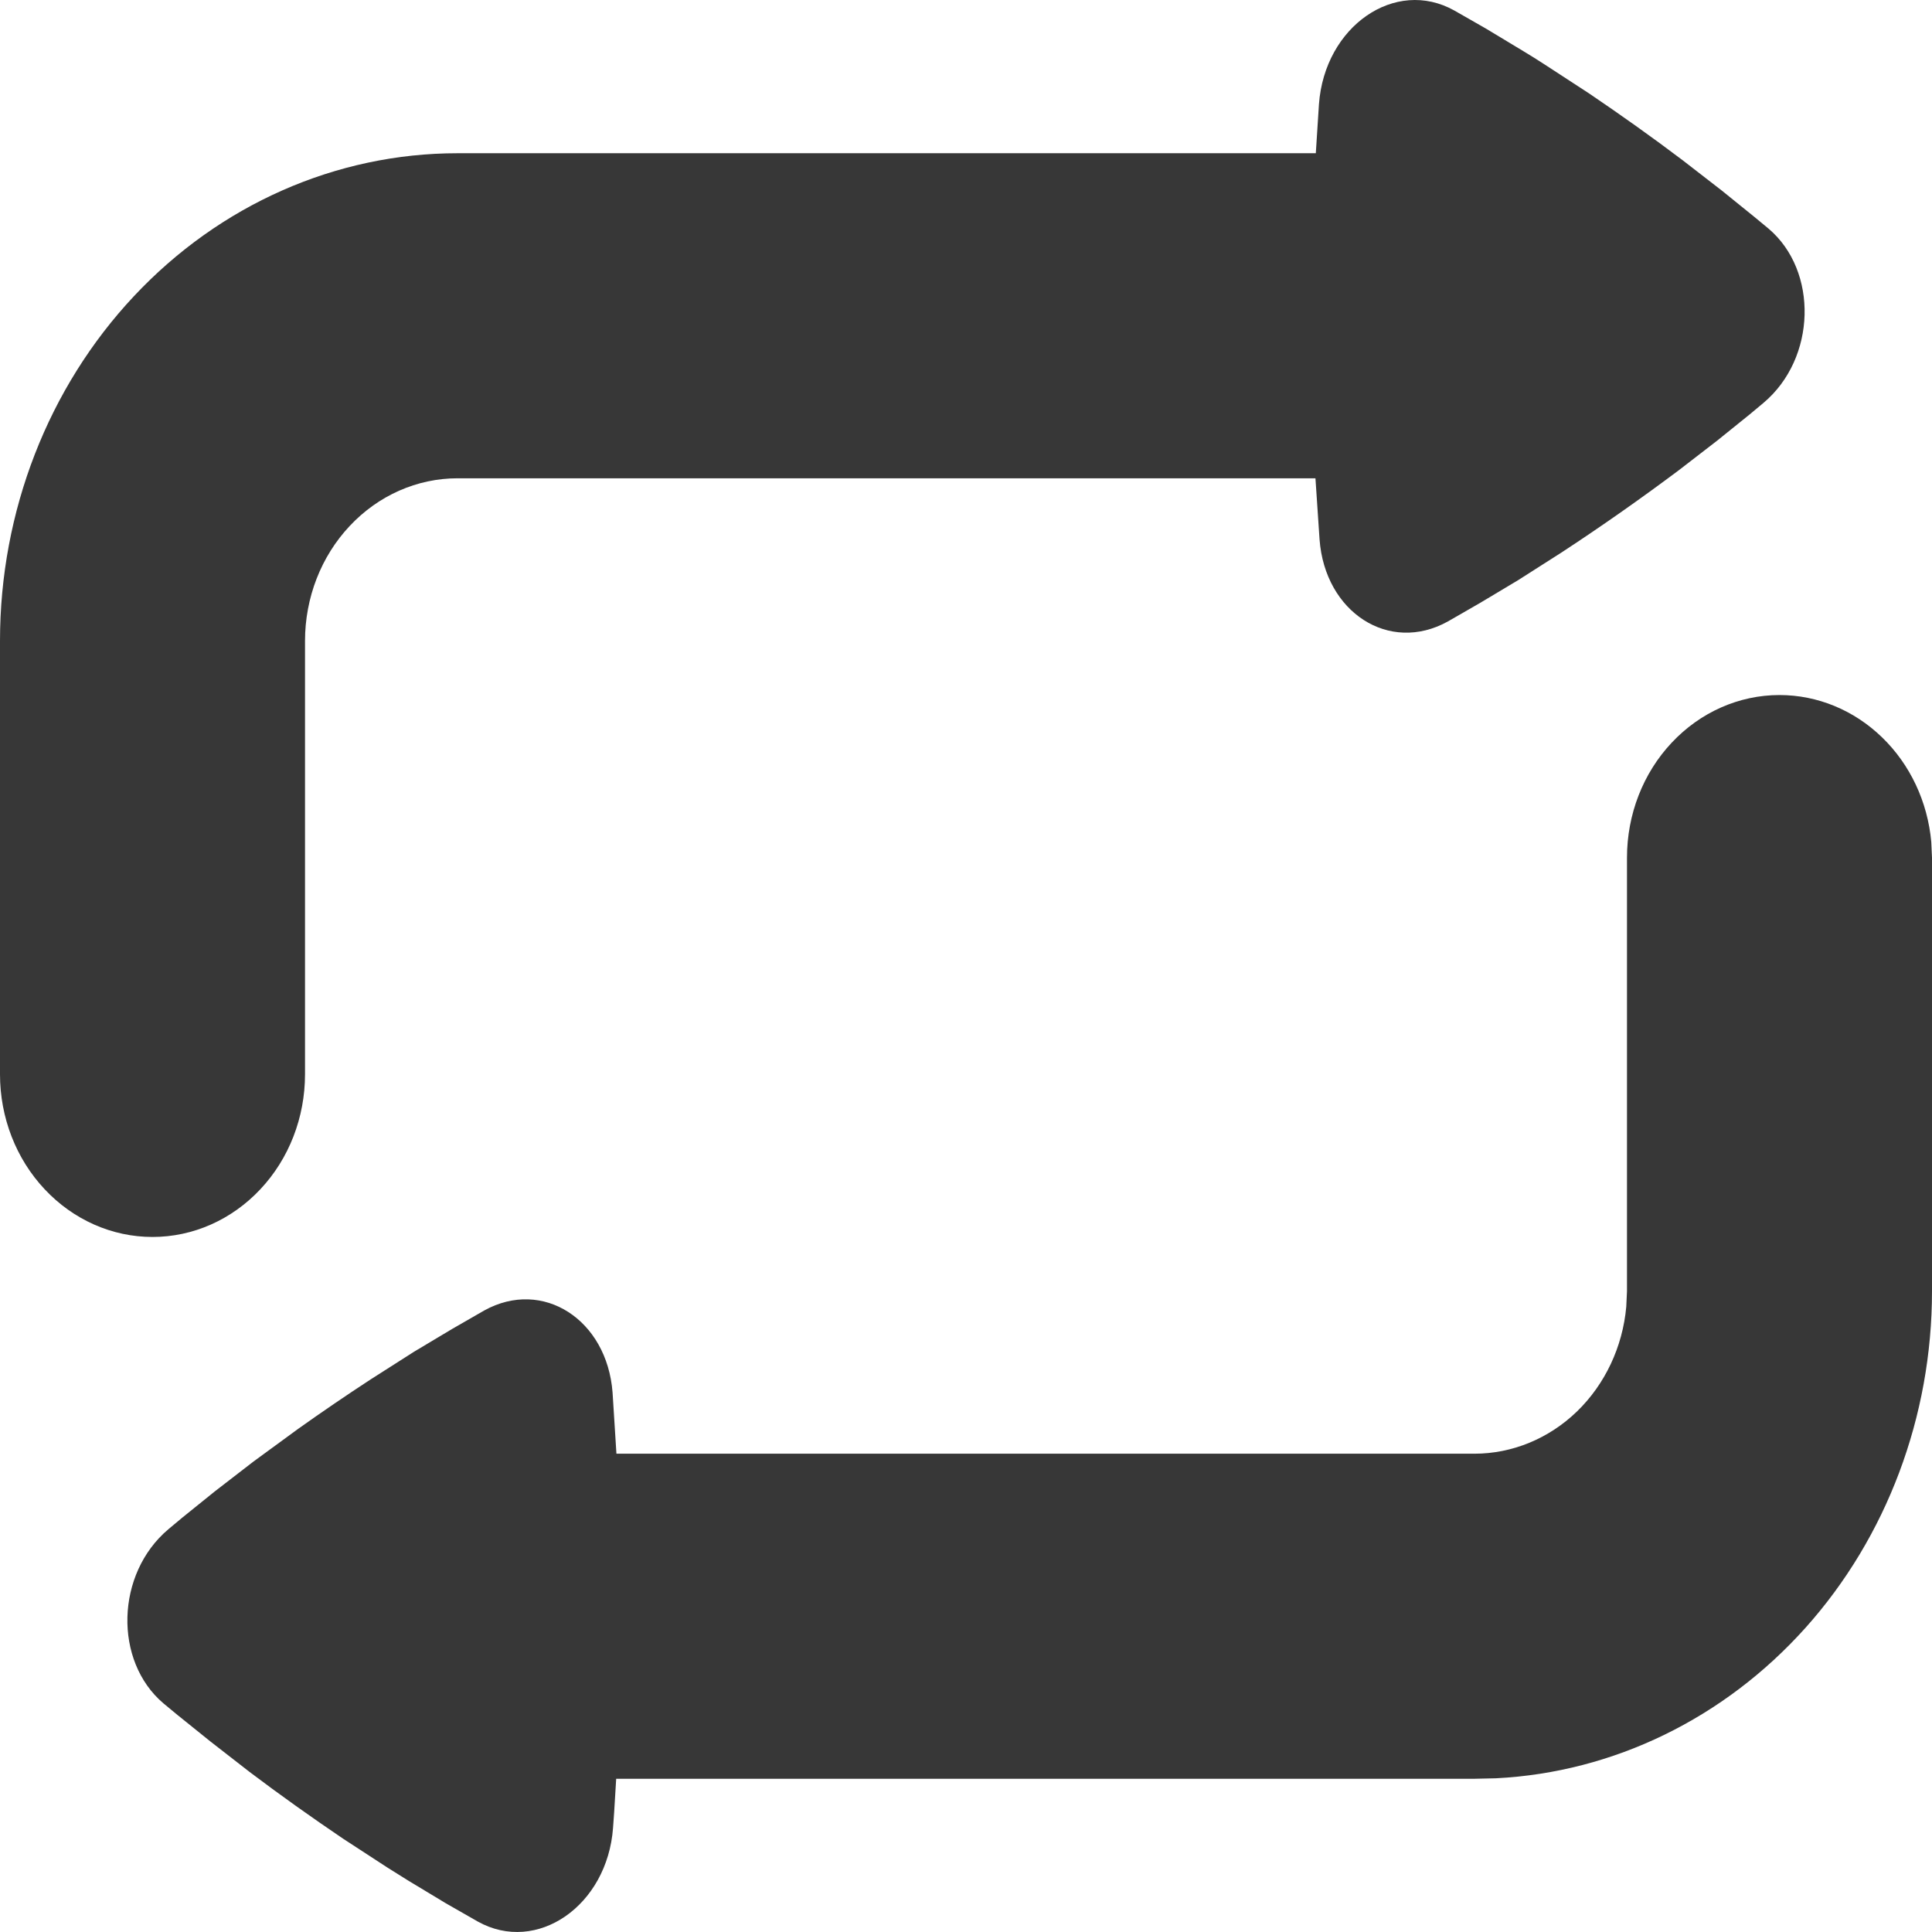
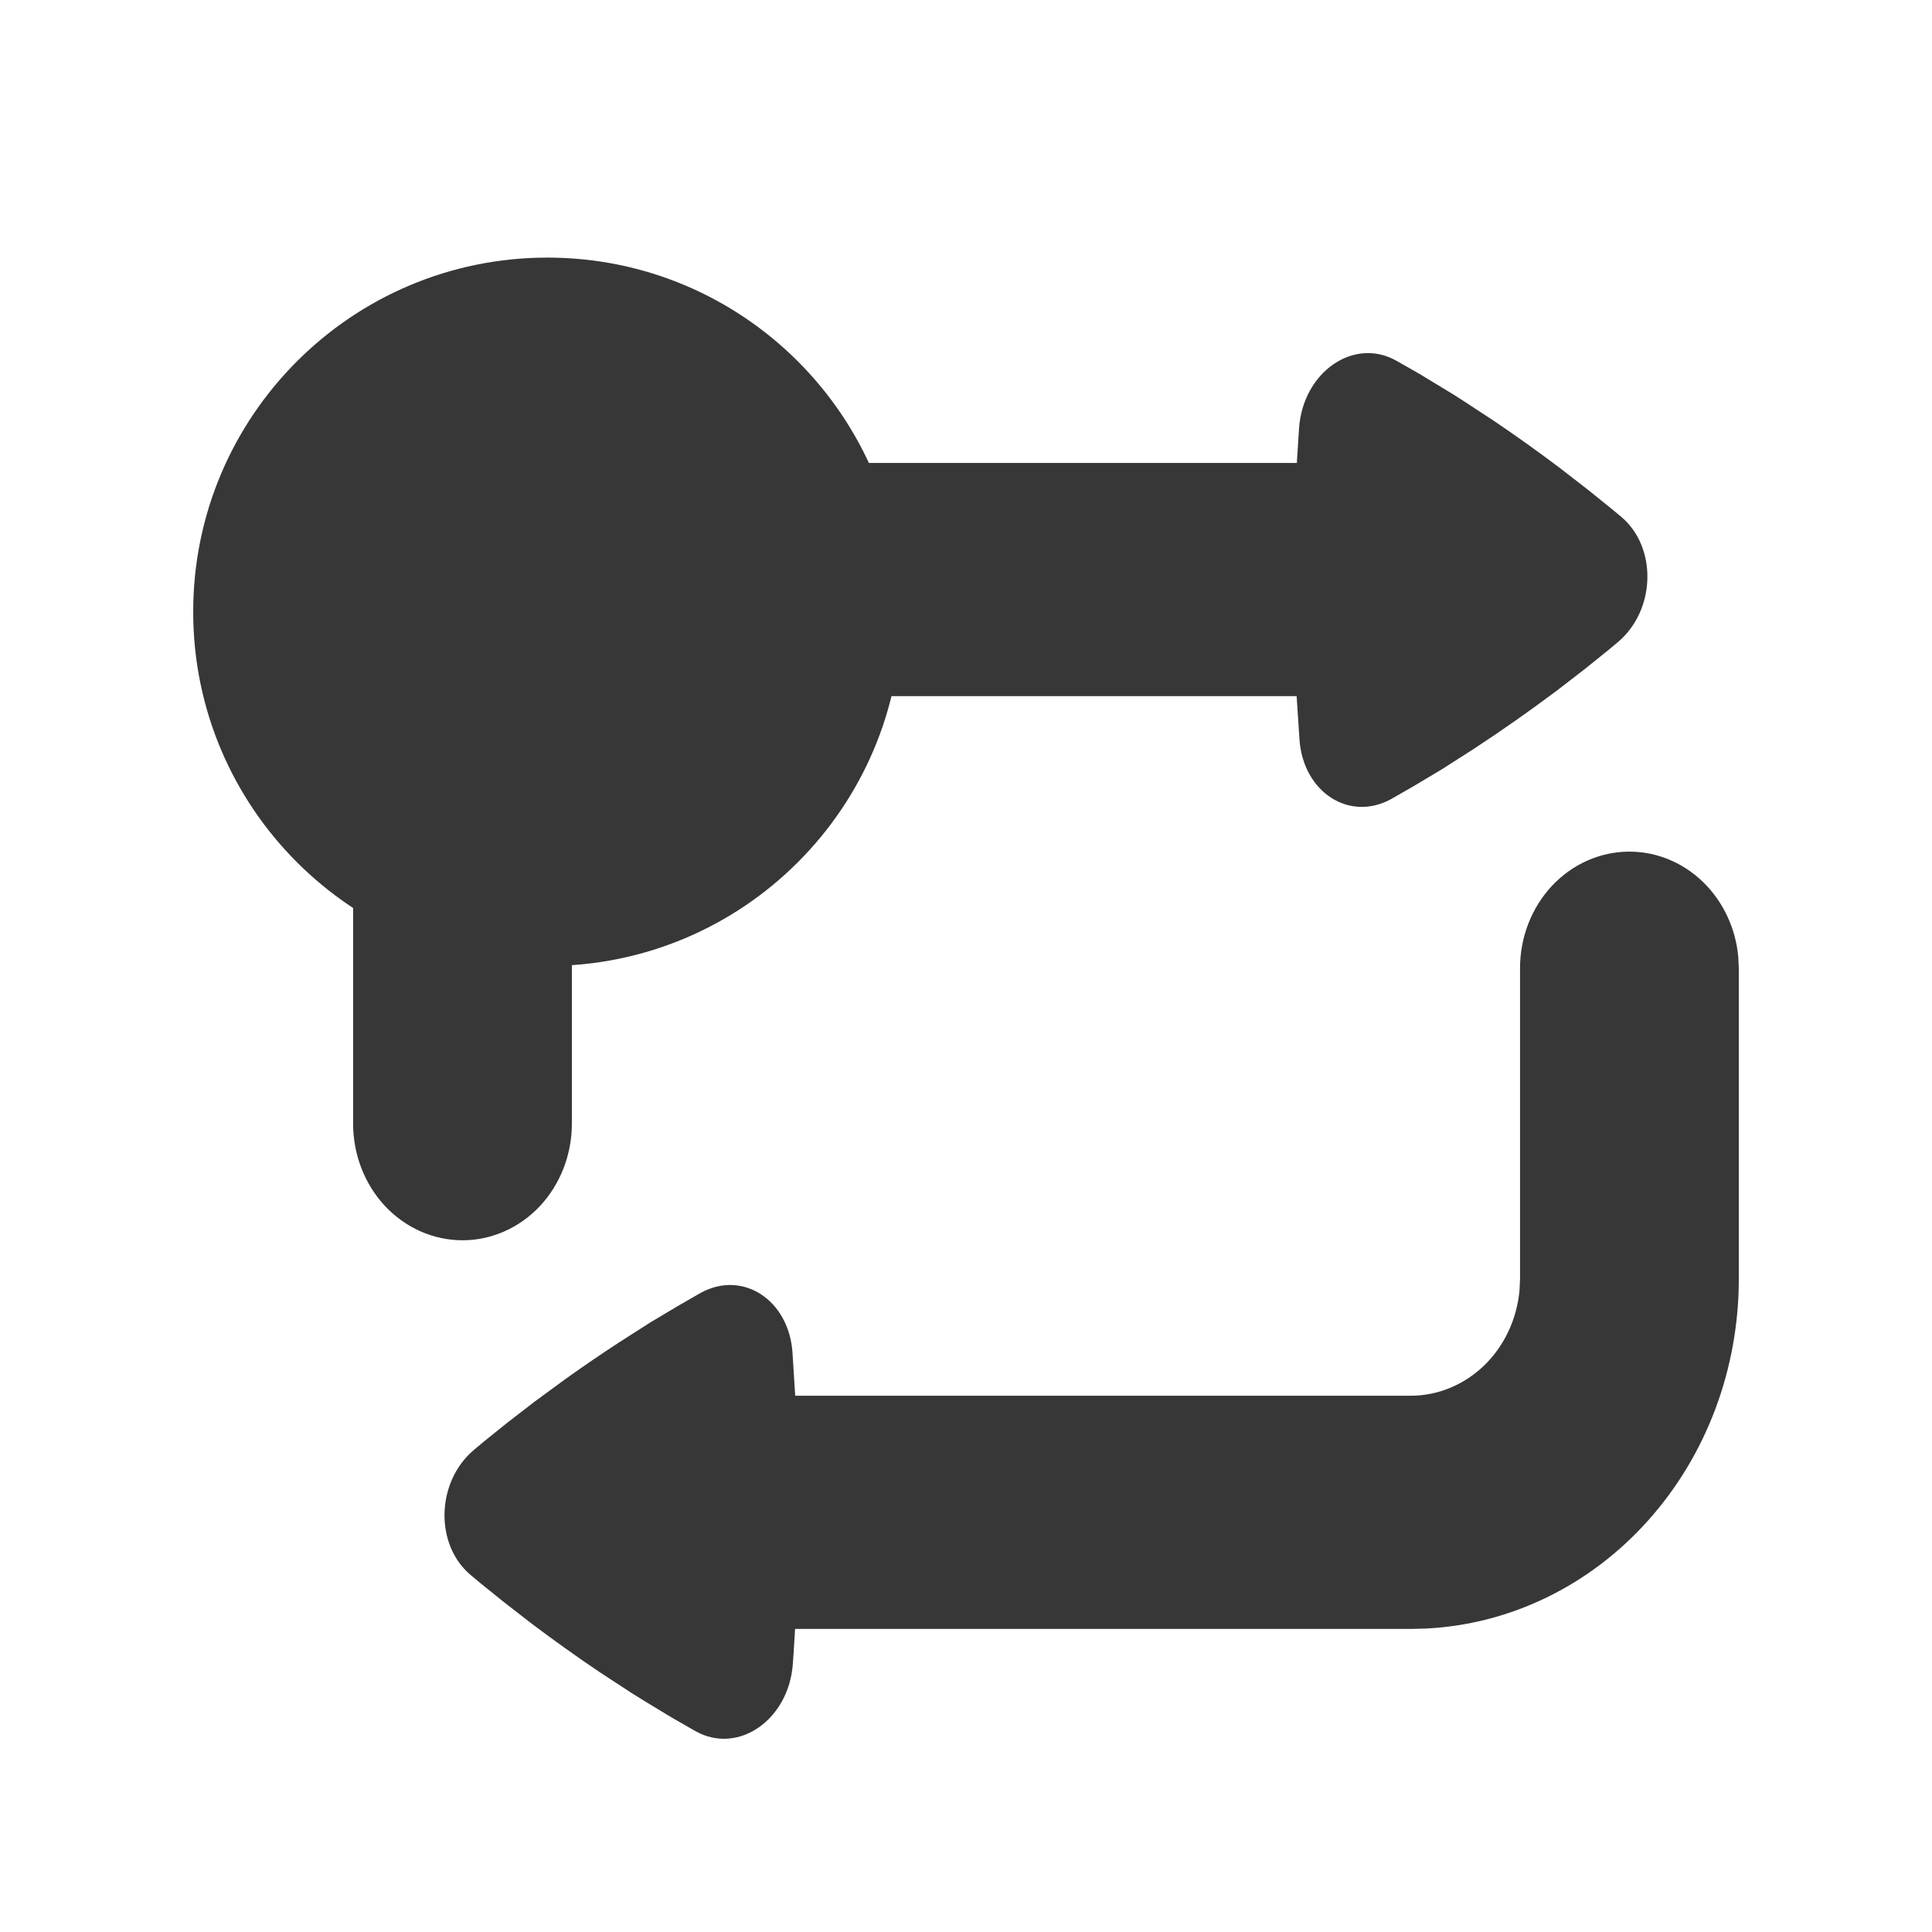
- <svg xmlns="http://www.w3.org/2000/svg" width="16" height="16" viewBox="0 0 16 16" fill="none">
-   <path d="M14.737 5.756C15.051 5.756 15.354 5.881 15.586 6.106C15.819 6.331 15.964 6.64 15.994 6.973L16 7.103V10.693C16 11.731 15.625 12.729 14.953 13.48C14.28 14.231 13.362 14.678 12.389 14.727L12.21 14.731H5.103L5.086 15.011L5.077 15.137C5.03 15.782 4.446 16.187 3.956 15.913L3.692 15.762L3.382 15.575L3.211 15.468L2.841 15.227C2.578 15.049 2.319 14.865 2.065 14.673L1.741 14.421L1.469 14.202L1.353 14.106C0.941 13.756 0.957 13.033 1.395 12.664L1.51 12.568L1.779 12.351L2.099 12.104L2.468 11.834C2.666 11.693 2.867 11.556 3.069 11.424L3.428 11.195L3.744 11.006L4.01 10.853C4.496 10.584 5.027 10.929 5.073 11.532L5.105 12.039H12.21C12.524 12.039 12.827 11.914 13.06 11.689C13.292 11.464 13.438 11.155 13.468 10.822L13.474 10.693V7.103C13.474 6.745 13.607 6.403 13.844 6.151C14.081 5.898 14.402 5.756 14.737 5.756ZM12.044 0.087L12.308 0.238L12.618 0.425C12.674 0.459 12.731 0.494 12.789 0.532L13.159 0.773C13.422 0.951 13.681 1.135 13.935 1.327L14.259 1.578L14.531 1.798L14.647 1.894C15.059 2.244 15.043 2.967 14.605 3.336L14.49 3.432L14.221 3.649L13.901 3.896C13.584 4.133 13.261 4.36 12.931 4.576L12.572 4.805L12.256 4.994L11.99 5.147C11.504 5.416 10.973 5.071 10.928 4.468L10.894 3.961H3.789C3.454 3.961 3.133 4.103 2.896 4.356C2.659 4.608 2.526 4.95 2.526 5.308V8.897C2.526 9.255 2.393 9.597 2.156 9.849C1.919 10.102 1.598 10.244 1.263 10.244C0.928 10.244 0.607 10.102 0.37 9.849C0.133 9.597 0 9.255 0 8.897V5.308C0 4.236 0.399 3.209 1.11 2.452C1.821 1.694 2.784 1.269 3.789 1.269H10.897L10.923 0.863C10.97 0.218 11.554 -0.187 12.044 0.087Z" fill="#373737" />
+ <svg xmlns="http://www.w3.org/2000/svg" width="30" height="30" viewBox="0 0 30 30" fill="none">
+   <path d="M25.301 13.224C25.724 13.224 26.131 13.392 26.443 13.694C26.756 13.997 26.952 14.413 26.992 14.861L27 15.034V19.862C27 21.259 26.496 22.601 25.591 23.611C24.687 24.622 23.453 25.222 22.144 25.288L21.904 25.294H12.346L12.323 25.67L12.311 25.839C12.247 26.707 11.462 27.251 10.803 26.883L10.448 26.68L10.031 26.428L9.801 26.285L9.304 25.96C8.95 25.721 8.602 25.473 8.26 25.215L7.824 24.877L7.458 24.582L7.303 24.452C6.749 23.982 6.771 23.01 7.359 22.514L7.513 22.385L7.876 22.093L8.306 21.761L8.802 21.398C9.068 21.208 9.338 21.024 9.611 20.846L10.093 20.538L10.518 20.284L10.876 20.078C11.529 19.716 12.243 20.181 12.305 20.991L12.348 21.673H21.904C22.326 21.673 22.733 21.505 23.046 21.203C23.359 20.9 23.554 20.484 23.595 20.036L23.603 19.862V15.034C23.603 14.554 23.782 14.094 24.1 13.754C24.419 13.415 24.851 13.224 25.301 13.224ZM21.68 5.6L22.035 5.802L22.452 6.055C22.528 6.1 22.604 6.148 22.682 6.198L23.179 6.523C23.533 6.761 23.881 7.01 24.223 7.268L24.659 7.606L25.025 7.901L25.18 8.03C25.734 8.501 25.712 9.473 25.124 9.969L24.97 10.098L24.607 10.39L24.177 10.722C23.751 11.041 23.316 11.347 22.872 11.637L22.39 11.945L21.965 12.199L21.607 12.405C20.954 12.767 20.24 12.302 20.179 11.492L20.134 10.81H10.579C10.129 10.81 9.696 11.001 9.378 11.34C9.059 11.68 8.88 12.14 8.88 12.62V17.448C8.88 17.928 8.701 18.389 8.383 18.729C8.064 19.068 7.632 19.259 7.182 19.259C6.731 19.259 6.299 19.068 5.98 18.729C5.662 18.389 5.483 17.928 5.483 17.448V12.62C5.483 11.18 6.02 9.799 6.976 8.78C7.931 7.761 9.228 7.189 10.579 7.189H20.137L20.172 6.644C20.236 5.776 21.021 5.231 21.68 5.6Z" fill="#373737" />
+   <circle cx="8.5" cy="9.5" r="5.5" fill="#373737" />
</svg>
